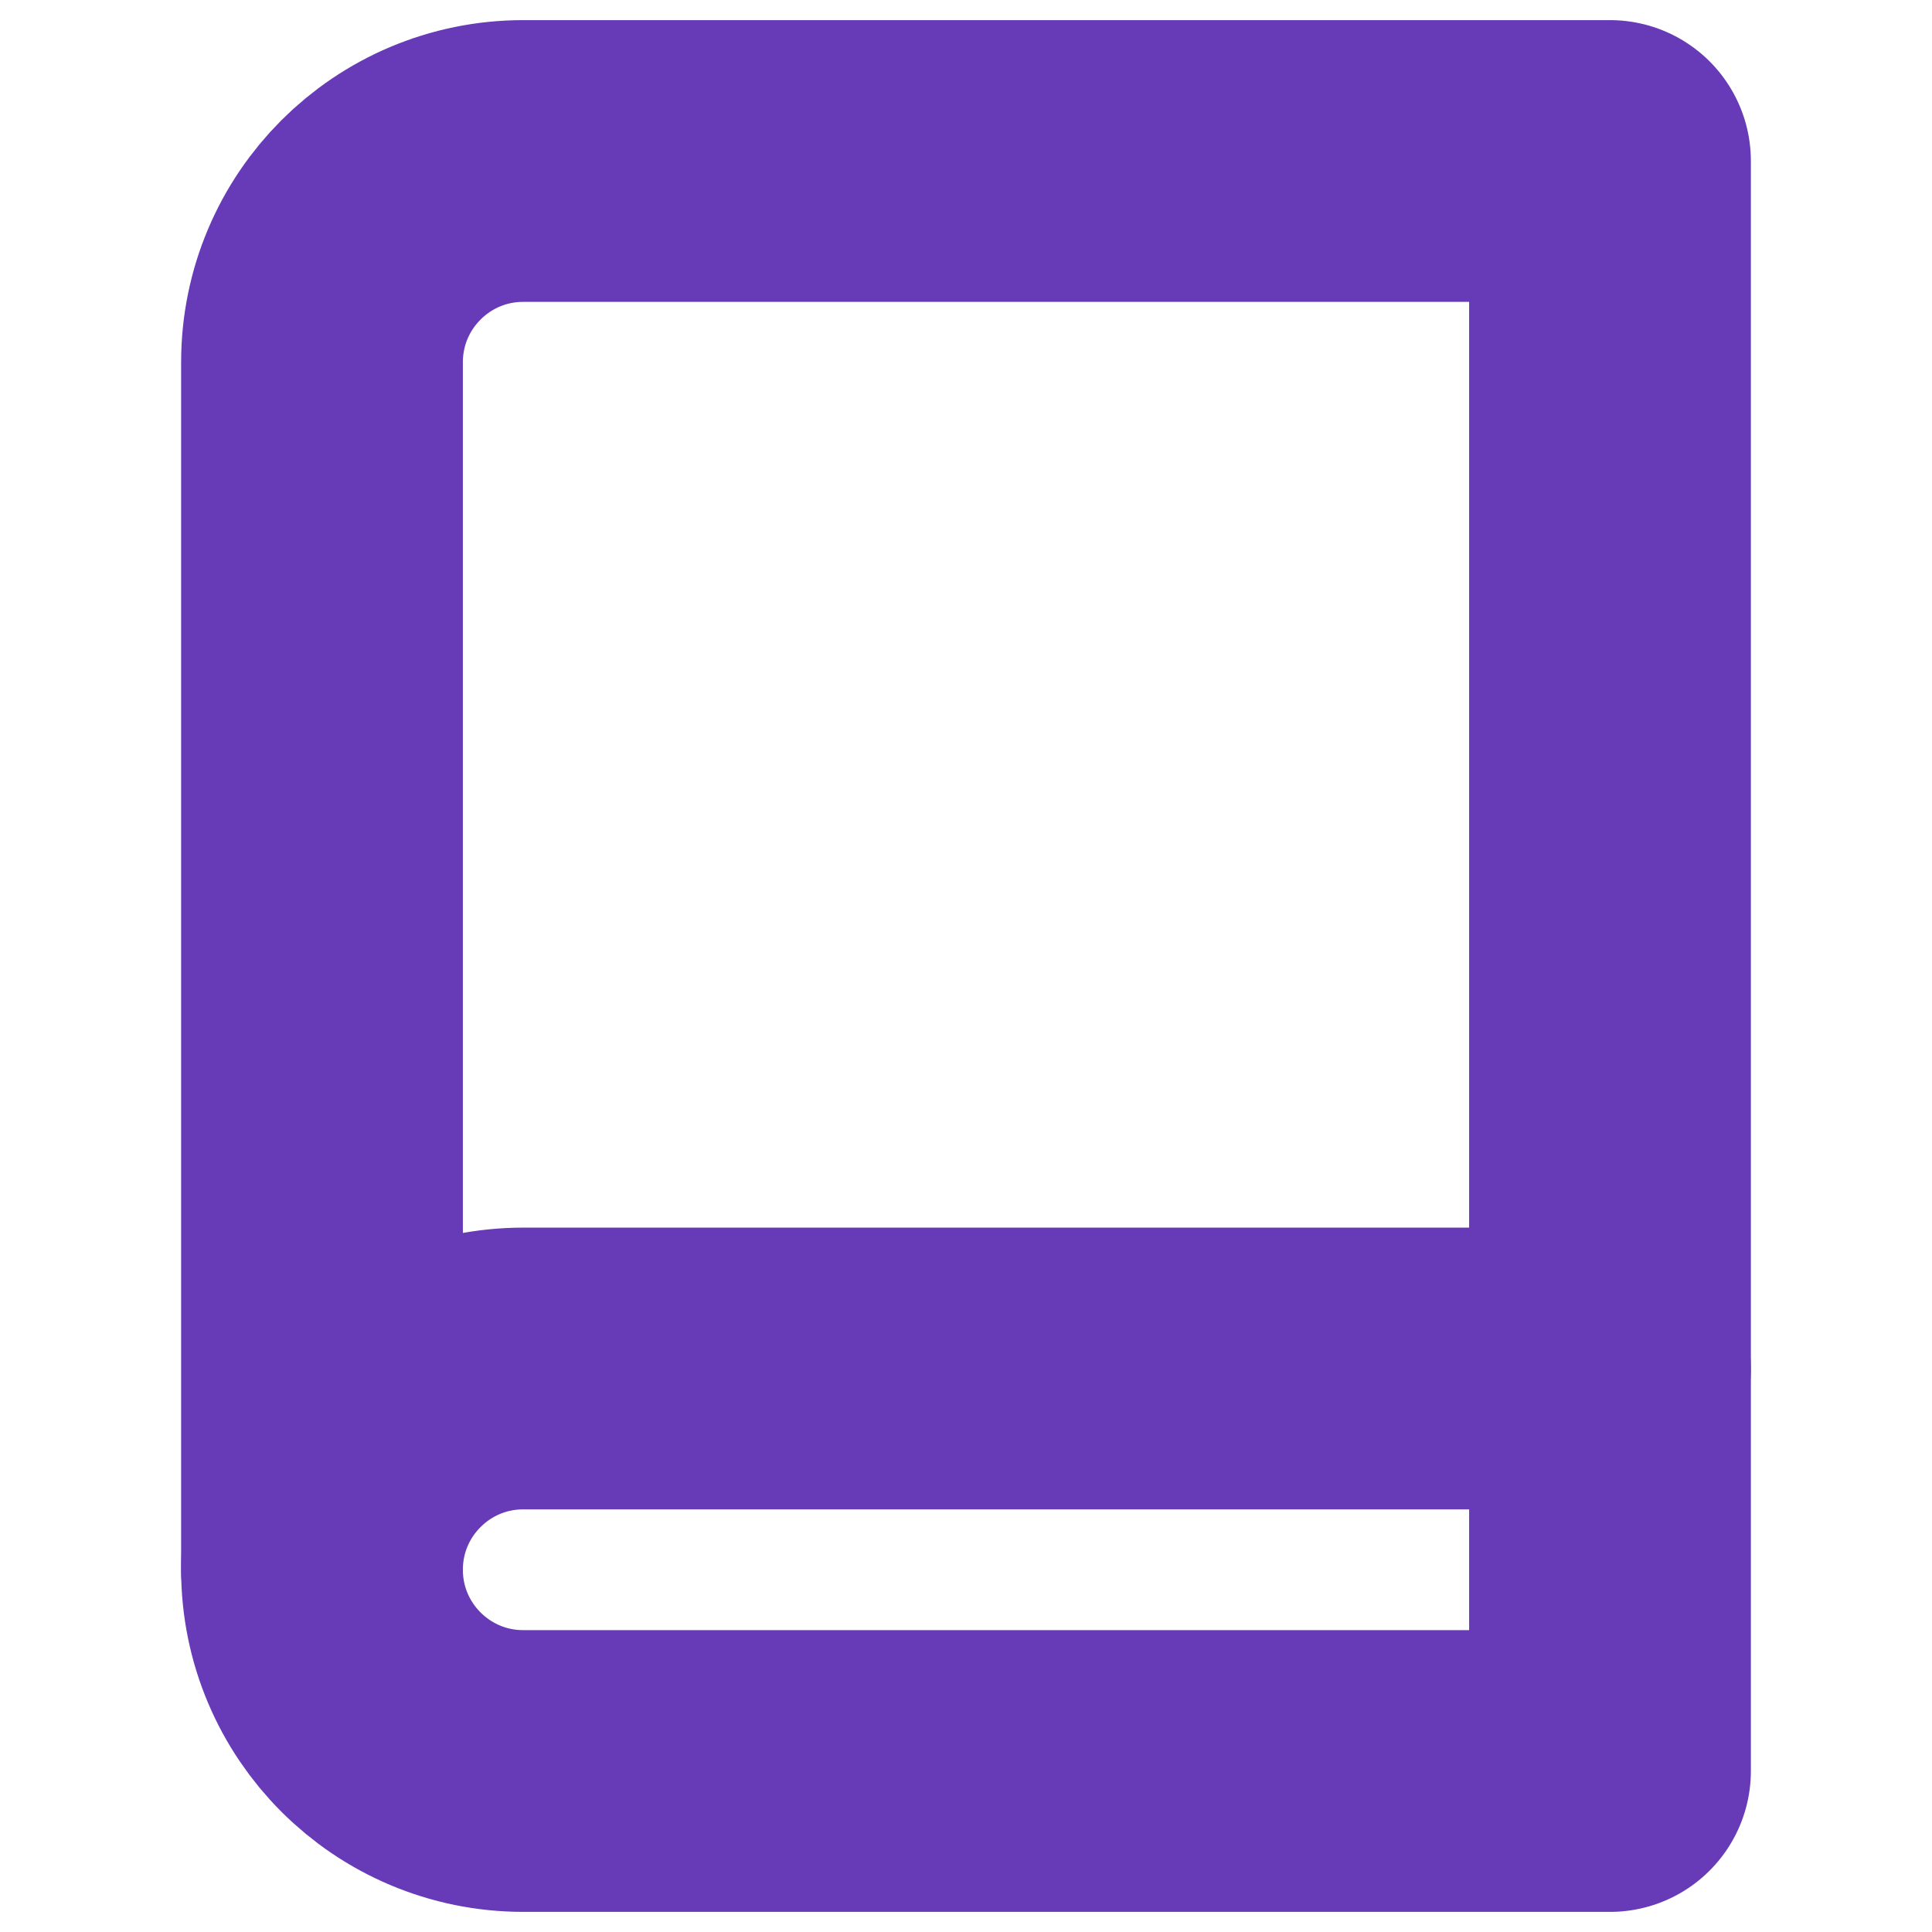
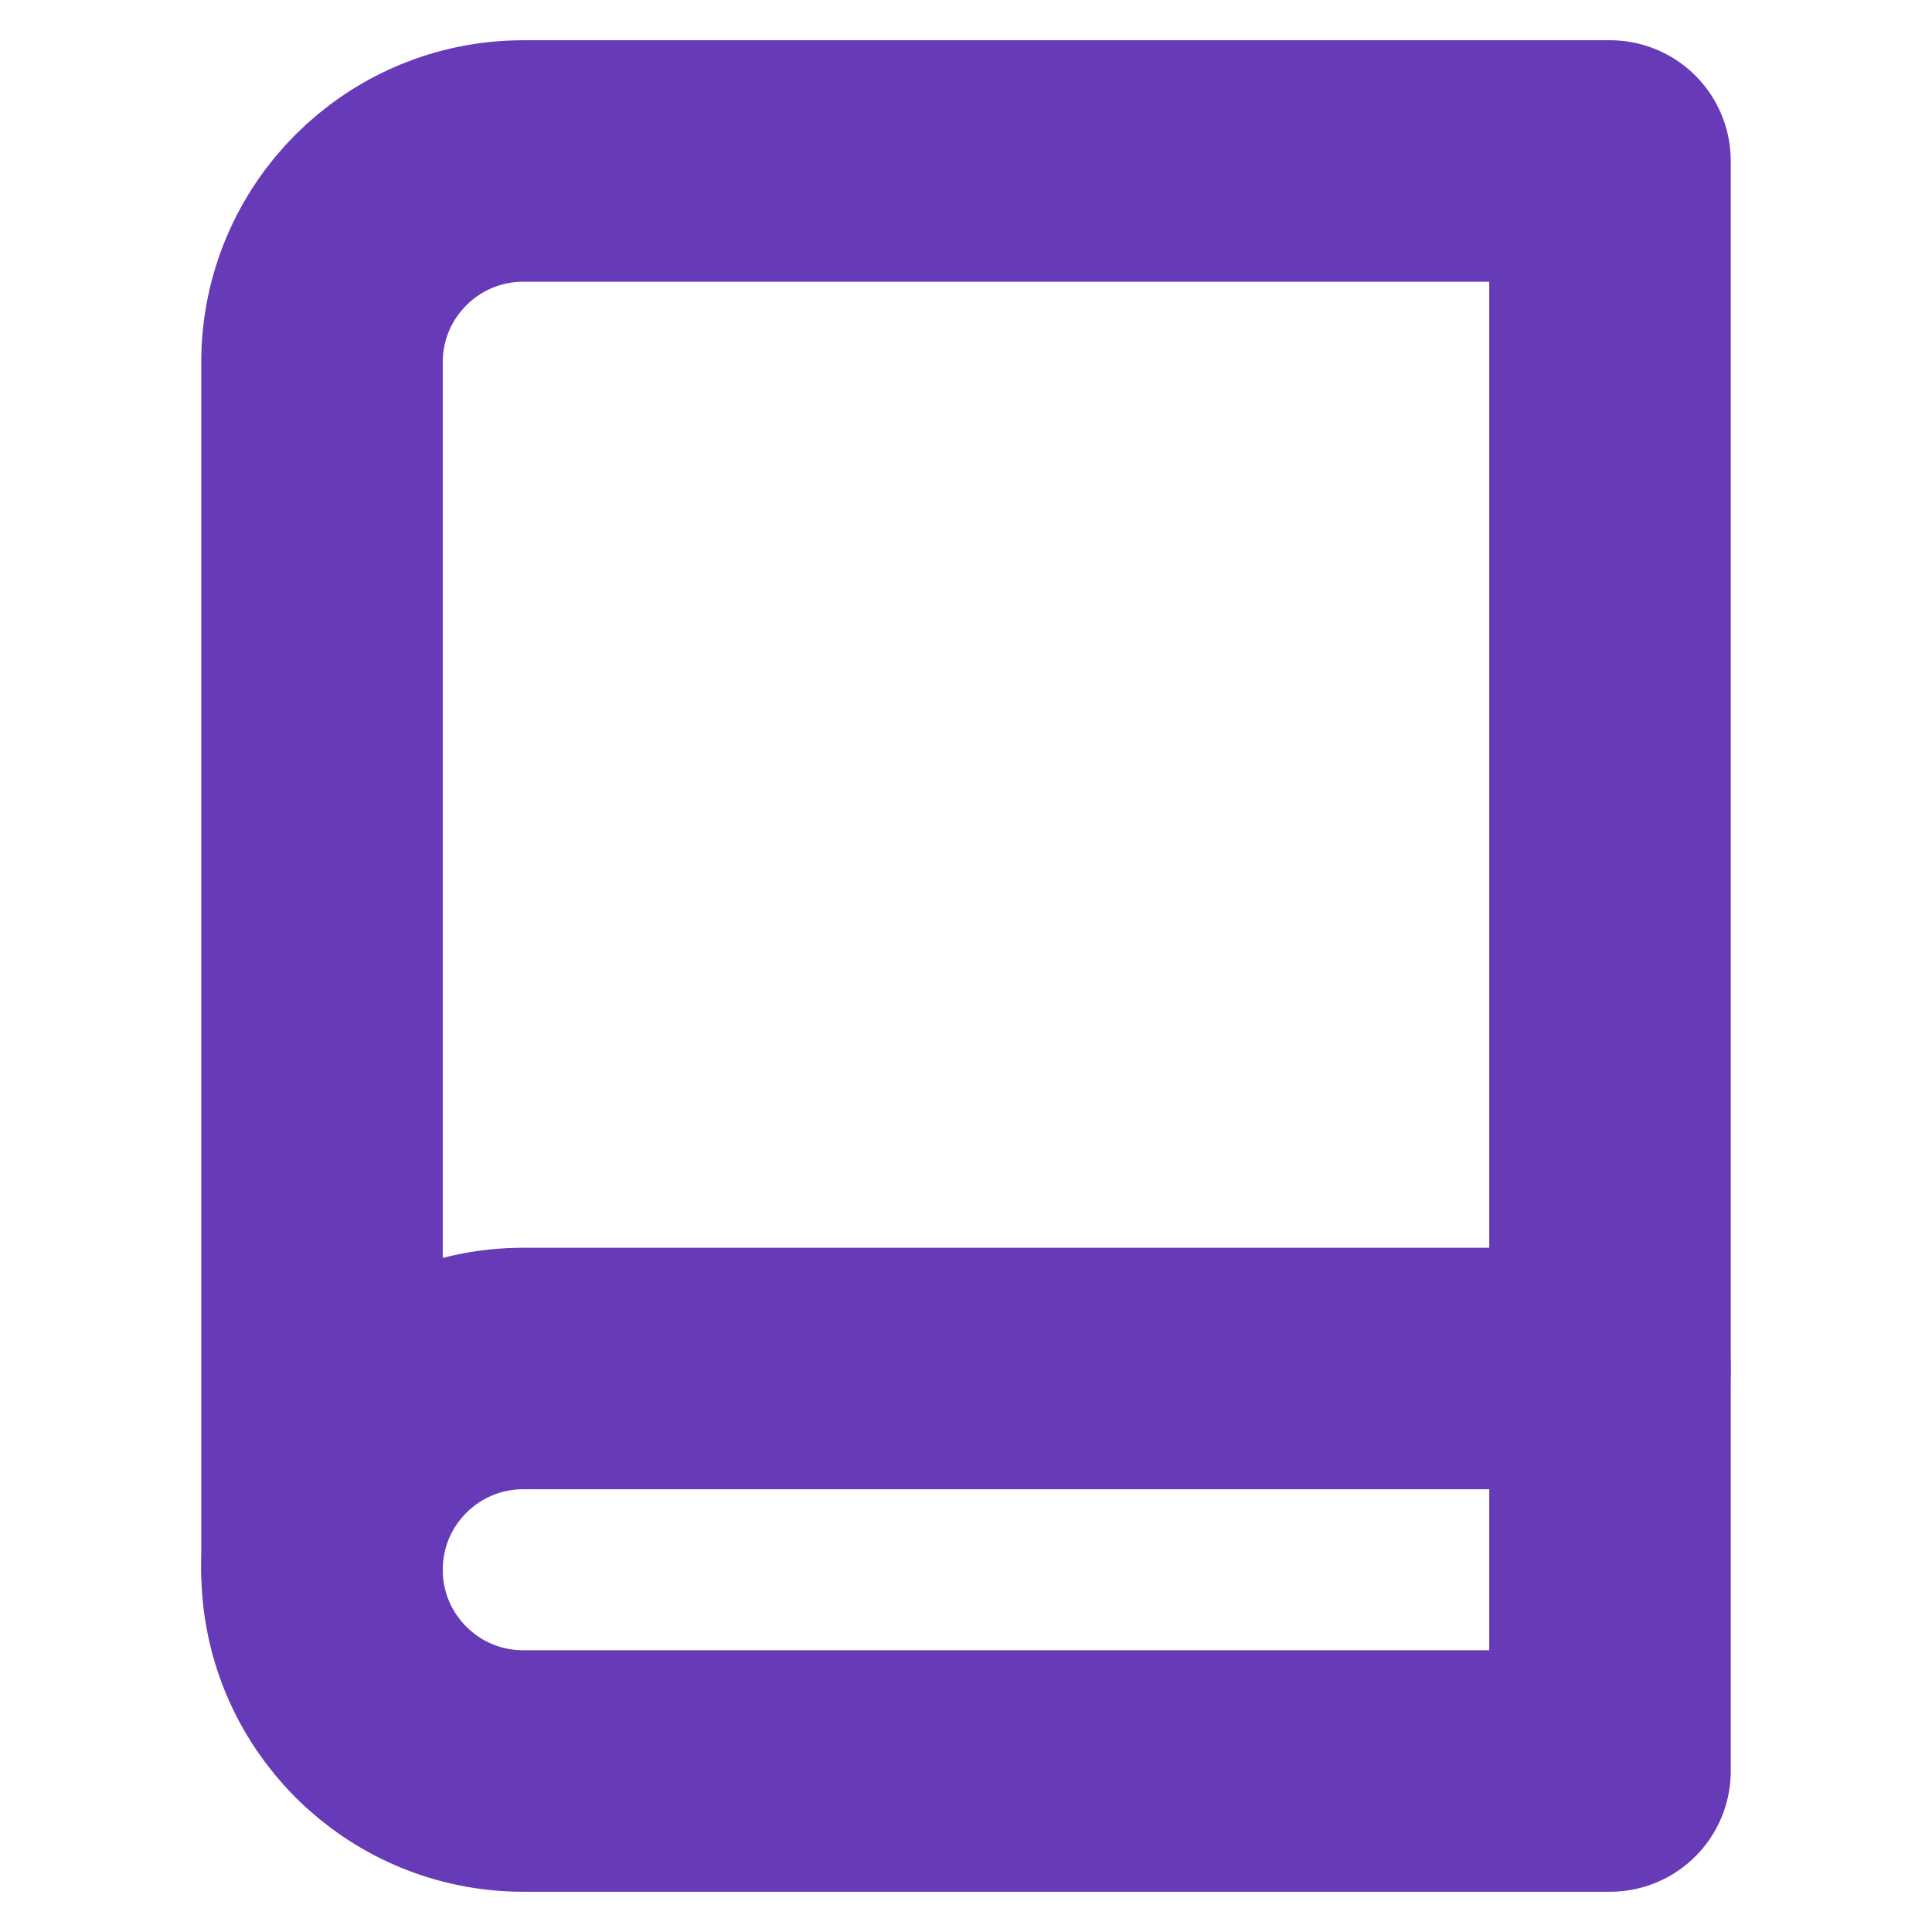
- <svg xmlns="http://www.w3.org/2000/svg" width="31" height="31" viewBox="0 0 24 24" fill="none" stroke="#673ab7" stroke-width="3.5" stroke-linecap="round" stroke-linejoin="round" class="feather feather-book">
+ <svg xmlns="http://www.w3.org/2000/svg" width="29" height="29" viewBox="0 0 24 24" fill="none" stroke="#673ab7" stroke-width="3" stroke-linecap="round" stroke-linejoin="round" class="feather feather-book">
  <path d="M4 19.5A2.5 2.5 0 0 1 6.5 17H20" />
  <path d="M6.5 2H20v20H6.5A2.5 2.5 0 0 1 4 19.5v-15A2.5 2.5 0 0 1 6.5 2z" />
</svg>
